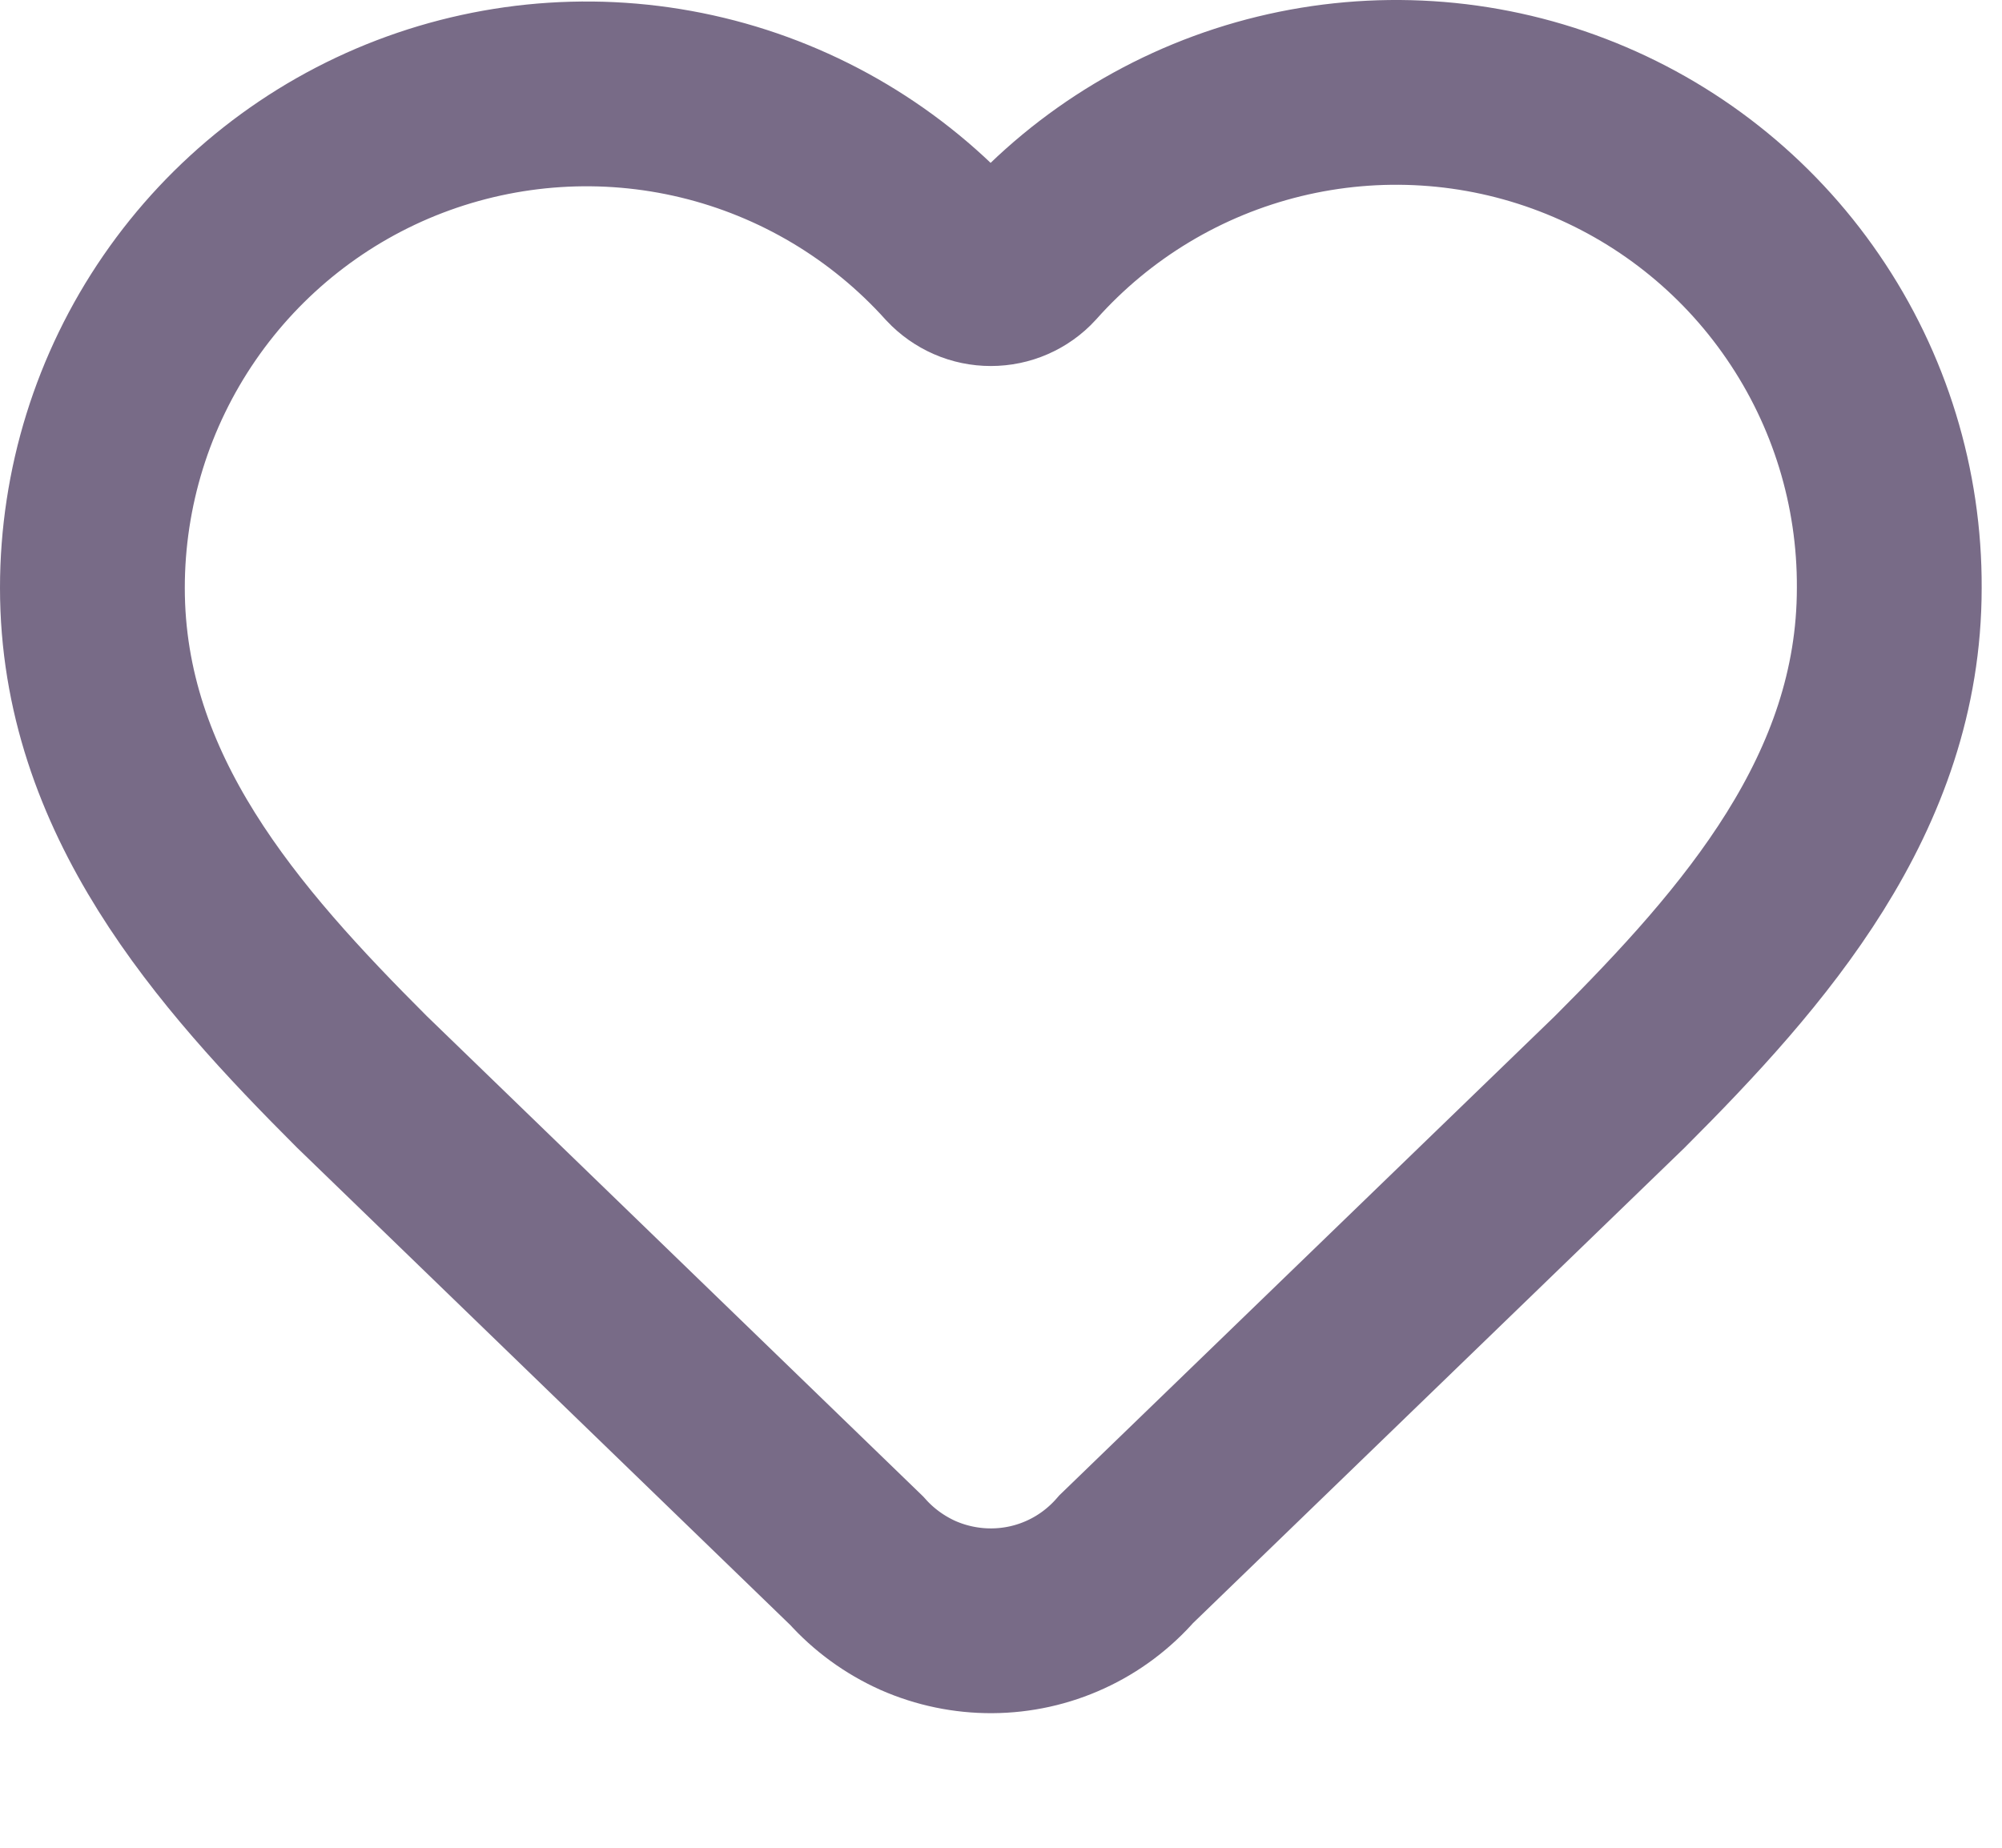
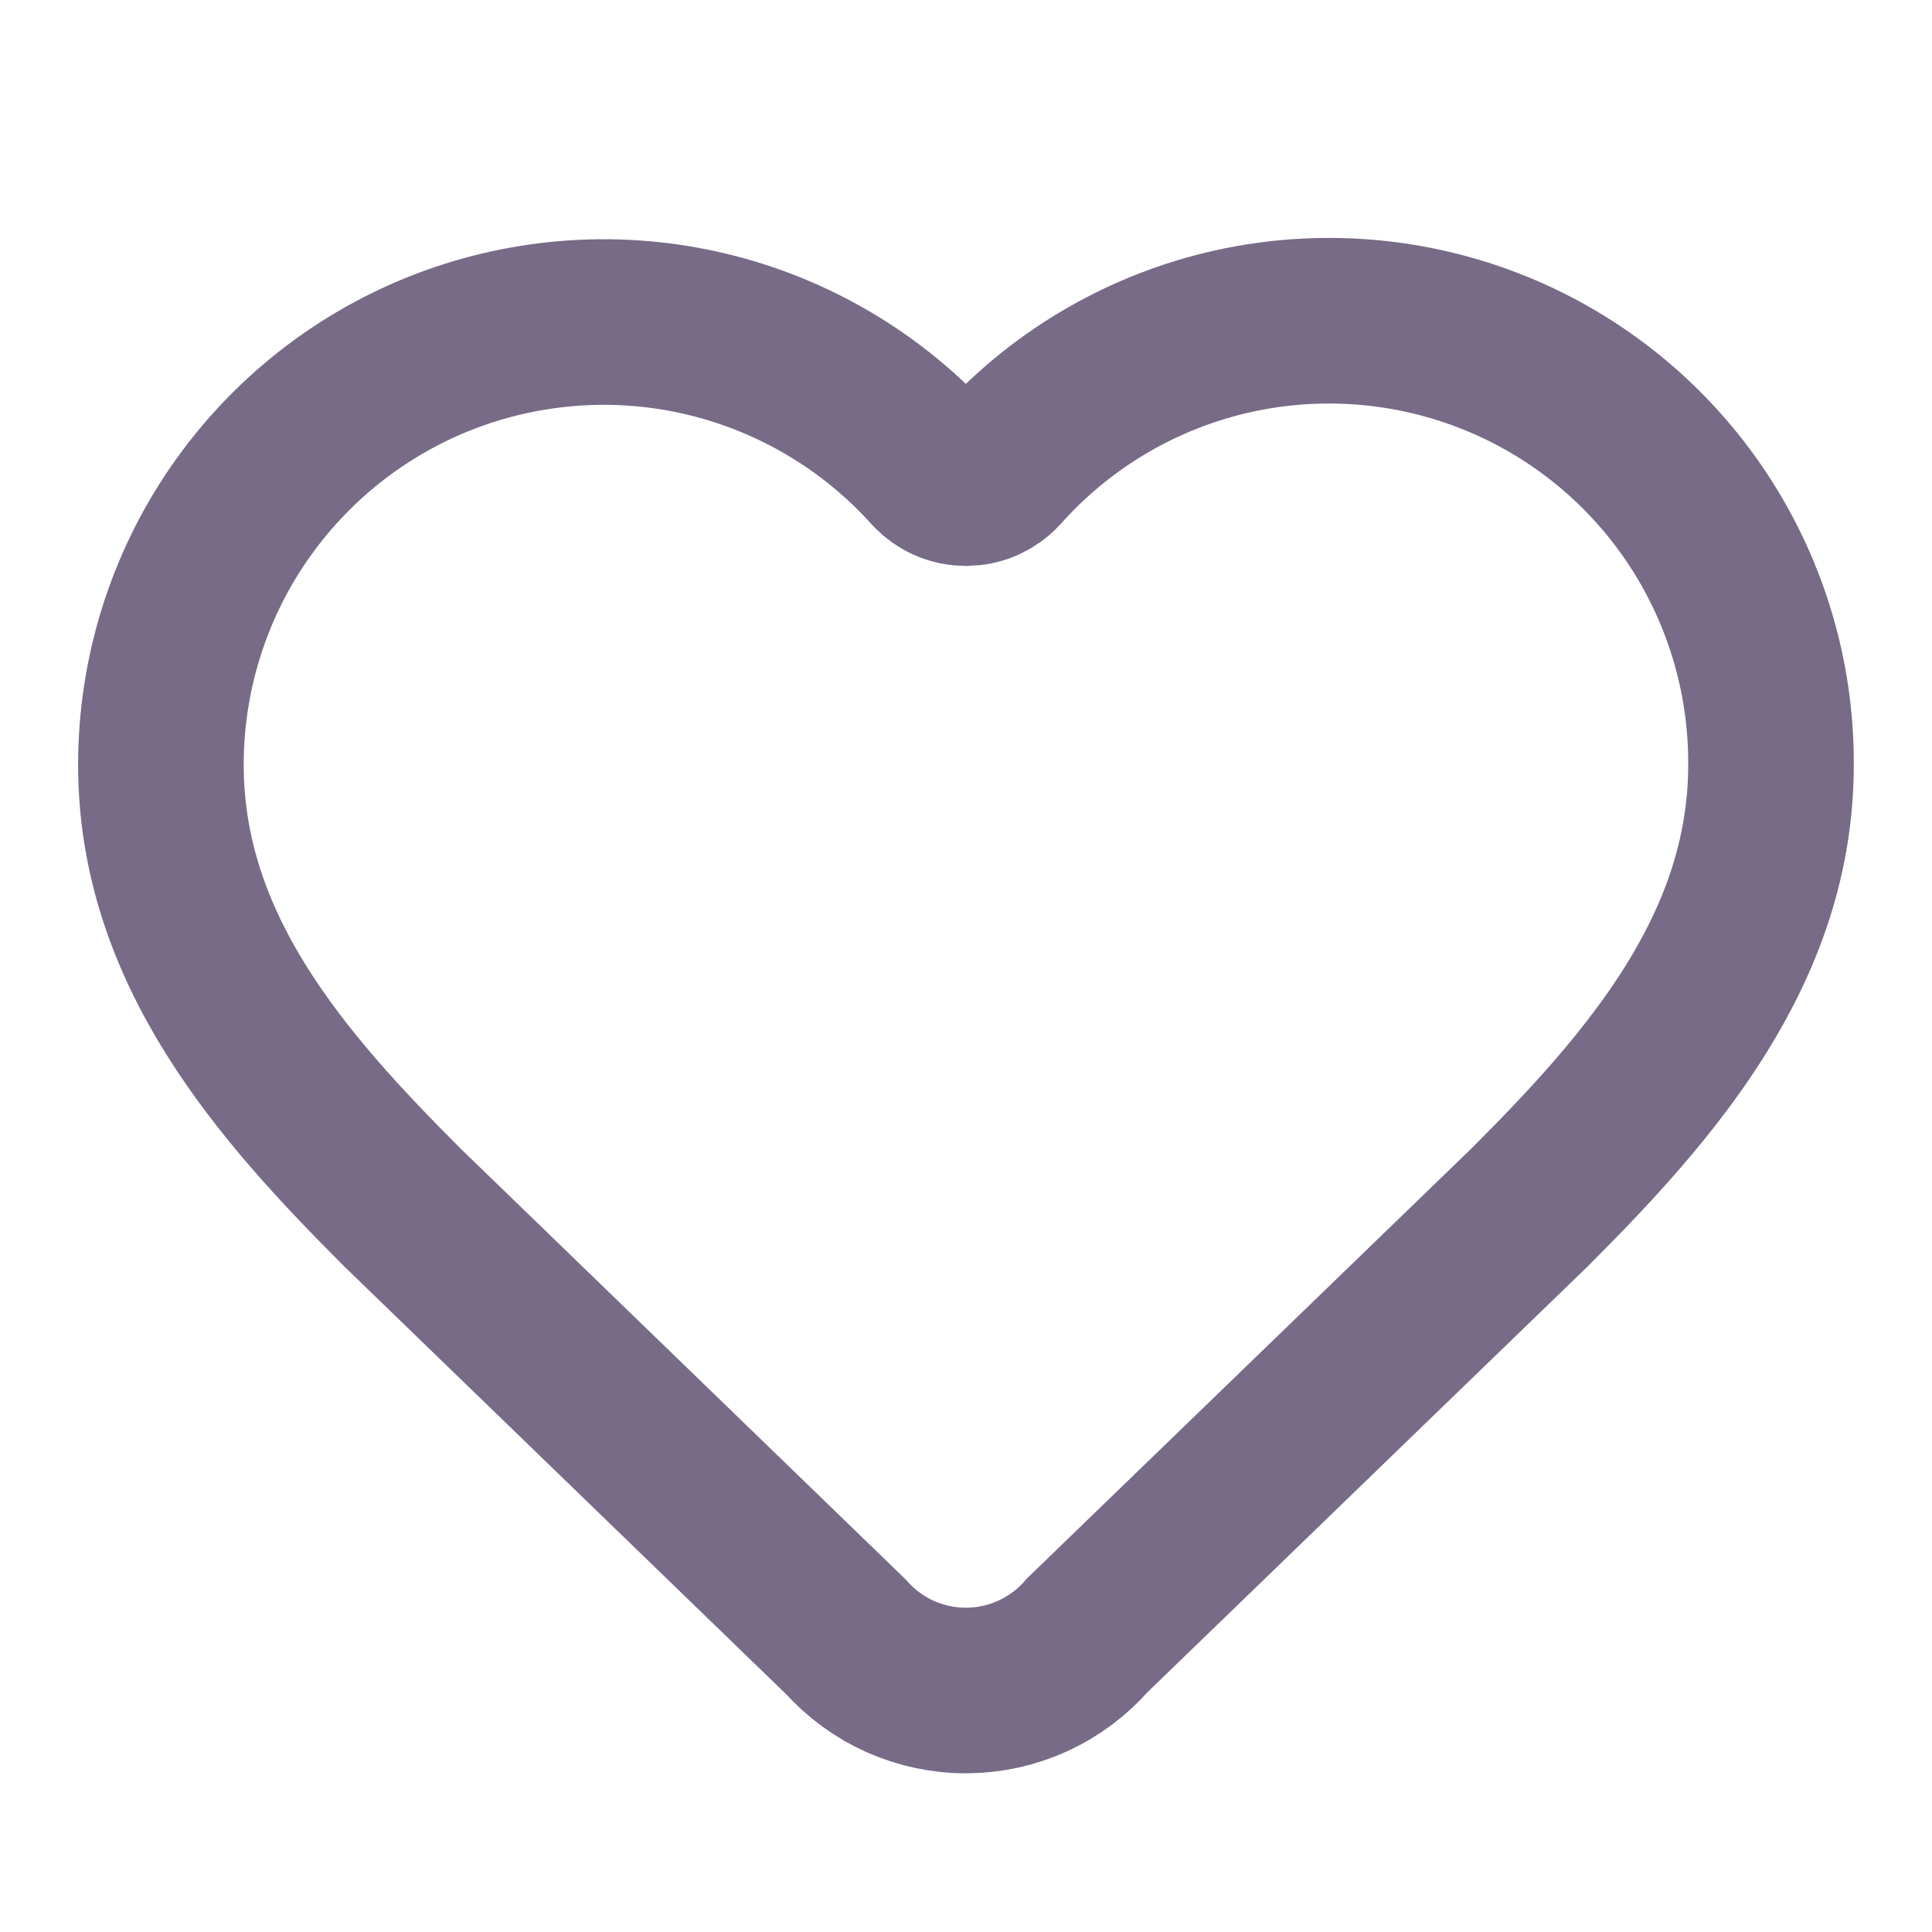
- <svg xmlns="http://www.w3.org/2000/svg" width="13" height="12" viewBox="0 0 13 12" fill="none">
-   <path d="M0.6 3.818C0.6 3.169 0.797 2.535 1.165 2C1.533 1.465 2.054 1.054 2.66 0.822C3.267 0.59 3.929 0.547 4.56 0.699C5.191 0.851 5.761 1.191 6.195 1.673C6.226 1.706 6.263 1.732 6.304 1.75C6.345 1.768 6.389 1.777 6.434 1.777C6.479 1.777 6.523 1.768 6.564 1.75C6.605 1.732 6.642 1.706 6.672 1.673C7.105 1.187 7.675 0.845 8.307 0.691C8.94 0.537 9.604 0.579 10.211 0.812C10.819 1.045 11.341 1.457 11.708 1.994C12.076 2.531 12.271 3.167 12.268 3.818C12.268 5.154 11.393 6.151 10.518 7.026L7.314 10.125C7.205 10.25 7.071 10.351 6.92 10.42C6.77 10.489 6.607 10.525 6.441 10.526C6.276 10.527 6.112 10.493 5.96 10.426C5.809 10.358 5.674 10.26 5.563 10.136L2.35 7.026C1.475 6.151 0.6 5.159 0.6 3.818Z" stroke-width="1.2" stroke-linecap="round" stroke="#786B87" />
+ <svg xmlns="http://www.w3.org/2000/svg" width="21" height="21" viewBox="0 0 21 21" fill="none">
+   <path d="M1.749 8.313C1.749 7.339 2.044 6.388 2.596 5.586C3.148 4.784 3.93 4.167 4.839 3.819C5.749 3.471 6.742 3.406 7.689 3.634C8.636 3.862 9.491 4.372 10.142 5.096C10.188 5.145 10.243 5.184 10.305 5.211C10.366 5.238 10.433 5.251 10.5 5.251C10.567 5.251 10.633 5.238 10.695 5.211C10.756 5.184 10.812 5.145 10.858 5.096C11.506 4.367 12.362 3.853 13.31 3.622C14.258 3.392 15.254 3.455 16.166 3.804C17.077 4.153 17.86 4.772 18.411 5.577C18.962 6.383 19.255 7.337 19.25 8.313C19.25 10.316 17.938 11.813 16.625 13.125L11.819 17.774C11.656 17.961 11.455 18.112 11.229 18.215C11.004 18.319 10.759 18.373 10.51 18.375C10.262 18.377 10.016 18.325 9.789 18.225C9.562 18.124 9.36 17.976 9.194 17.791L4.374 13.125C3.062 11.813 1.749 10.325 1.749 8.313Z" stroke-width="1.8" stroke-linecap="round" stroke="#786B87" />
</svg>
